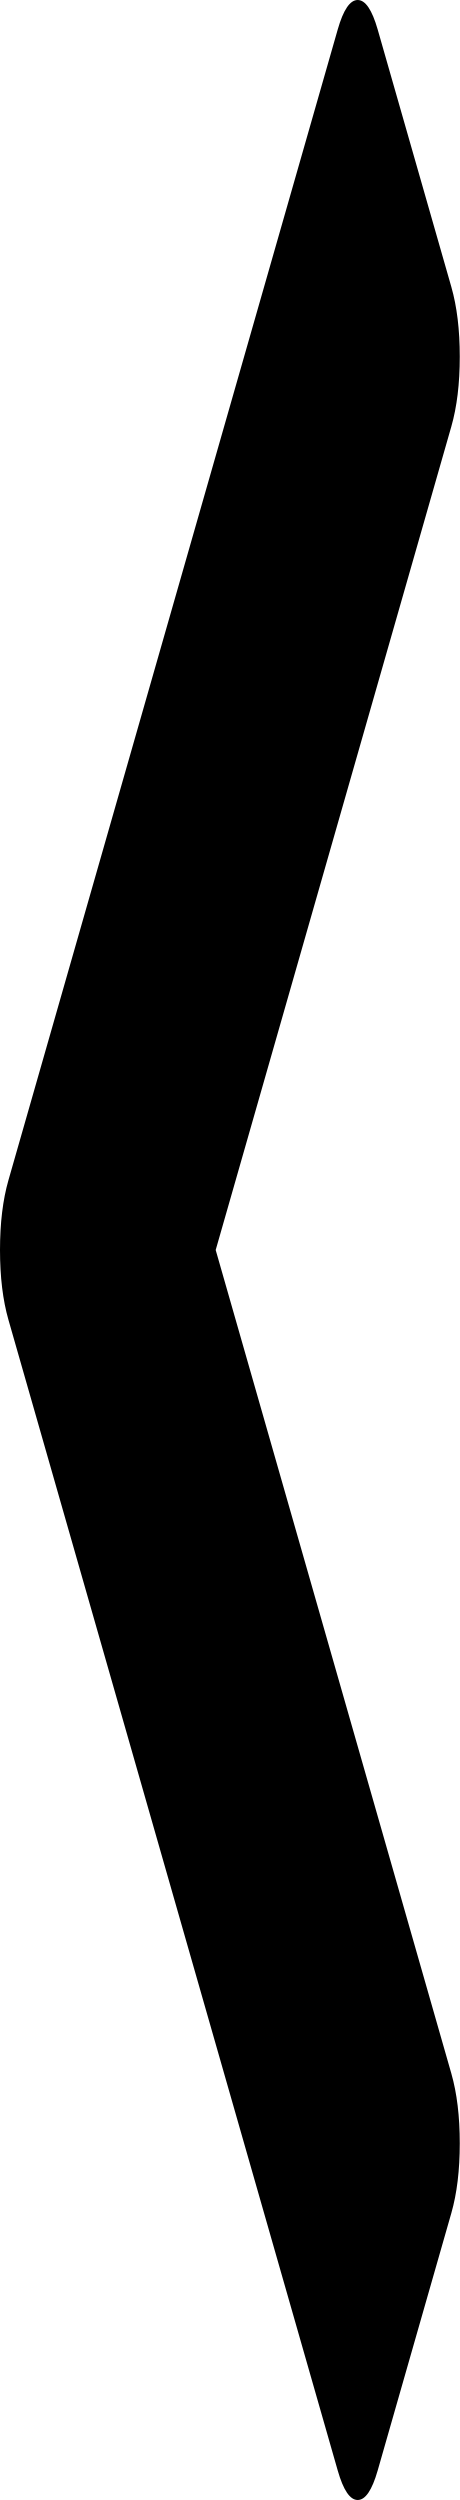
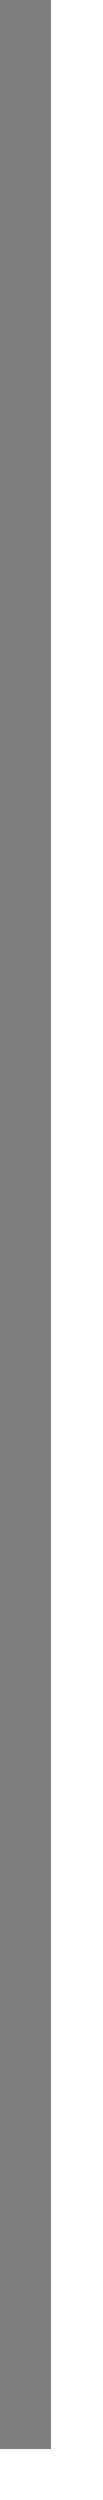
- <svg xmlns="http://www.w3.org/2000/svg" version="1.1" width="32px" height="174px">
-   <g transform="translate(-7 -398 )">
-     <path d="M 32 24.826  C 32 26.697  31.804 28.316  31.413 29.684  L 15.012 87  L 31.413 144.316  C 31.804 145.684  32 147.303  32 149.174  C 32 151.045  31.804 152.664  31.413 154.031  L 26.286 171.949  C 25.894 173.316  25.431 174  24.896 174  C 24.36 174  23.897 173.316  23.506 171.949  L 0.587 91.857  C 0.196 90.49  0 88.871  0 87  C 0 85.129  0.196 83.51  0.587 82.143  L 23.506 2.051  C 23.897 0.684  24.36 0  24.896 0  C 25.431 0  25.894 0.684  26.286 2.051  L 31.413 19.969  C 31.804 21.336  32 22.955  32 24.826  Z " fill-rule="nonzero" fill="#000000" stroke="none" transform="matrix(1 0 0 1 7 398 )" />
+ <svg xmlns="http://www.w3.org/2000/svg" version="1.1" width="2px" height="49px">
+   <g transform="translate(-311 -742 )">
+     <path d="M 311.5 742  L 311.5 790  " stroke-width="1" stroke="#7f7f7f" fill="none" />
  </g>
</svg>
